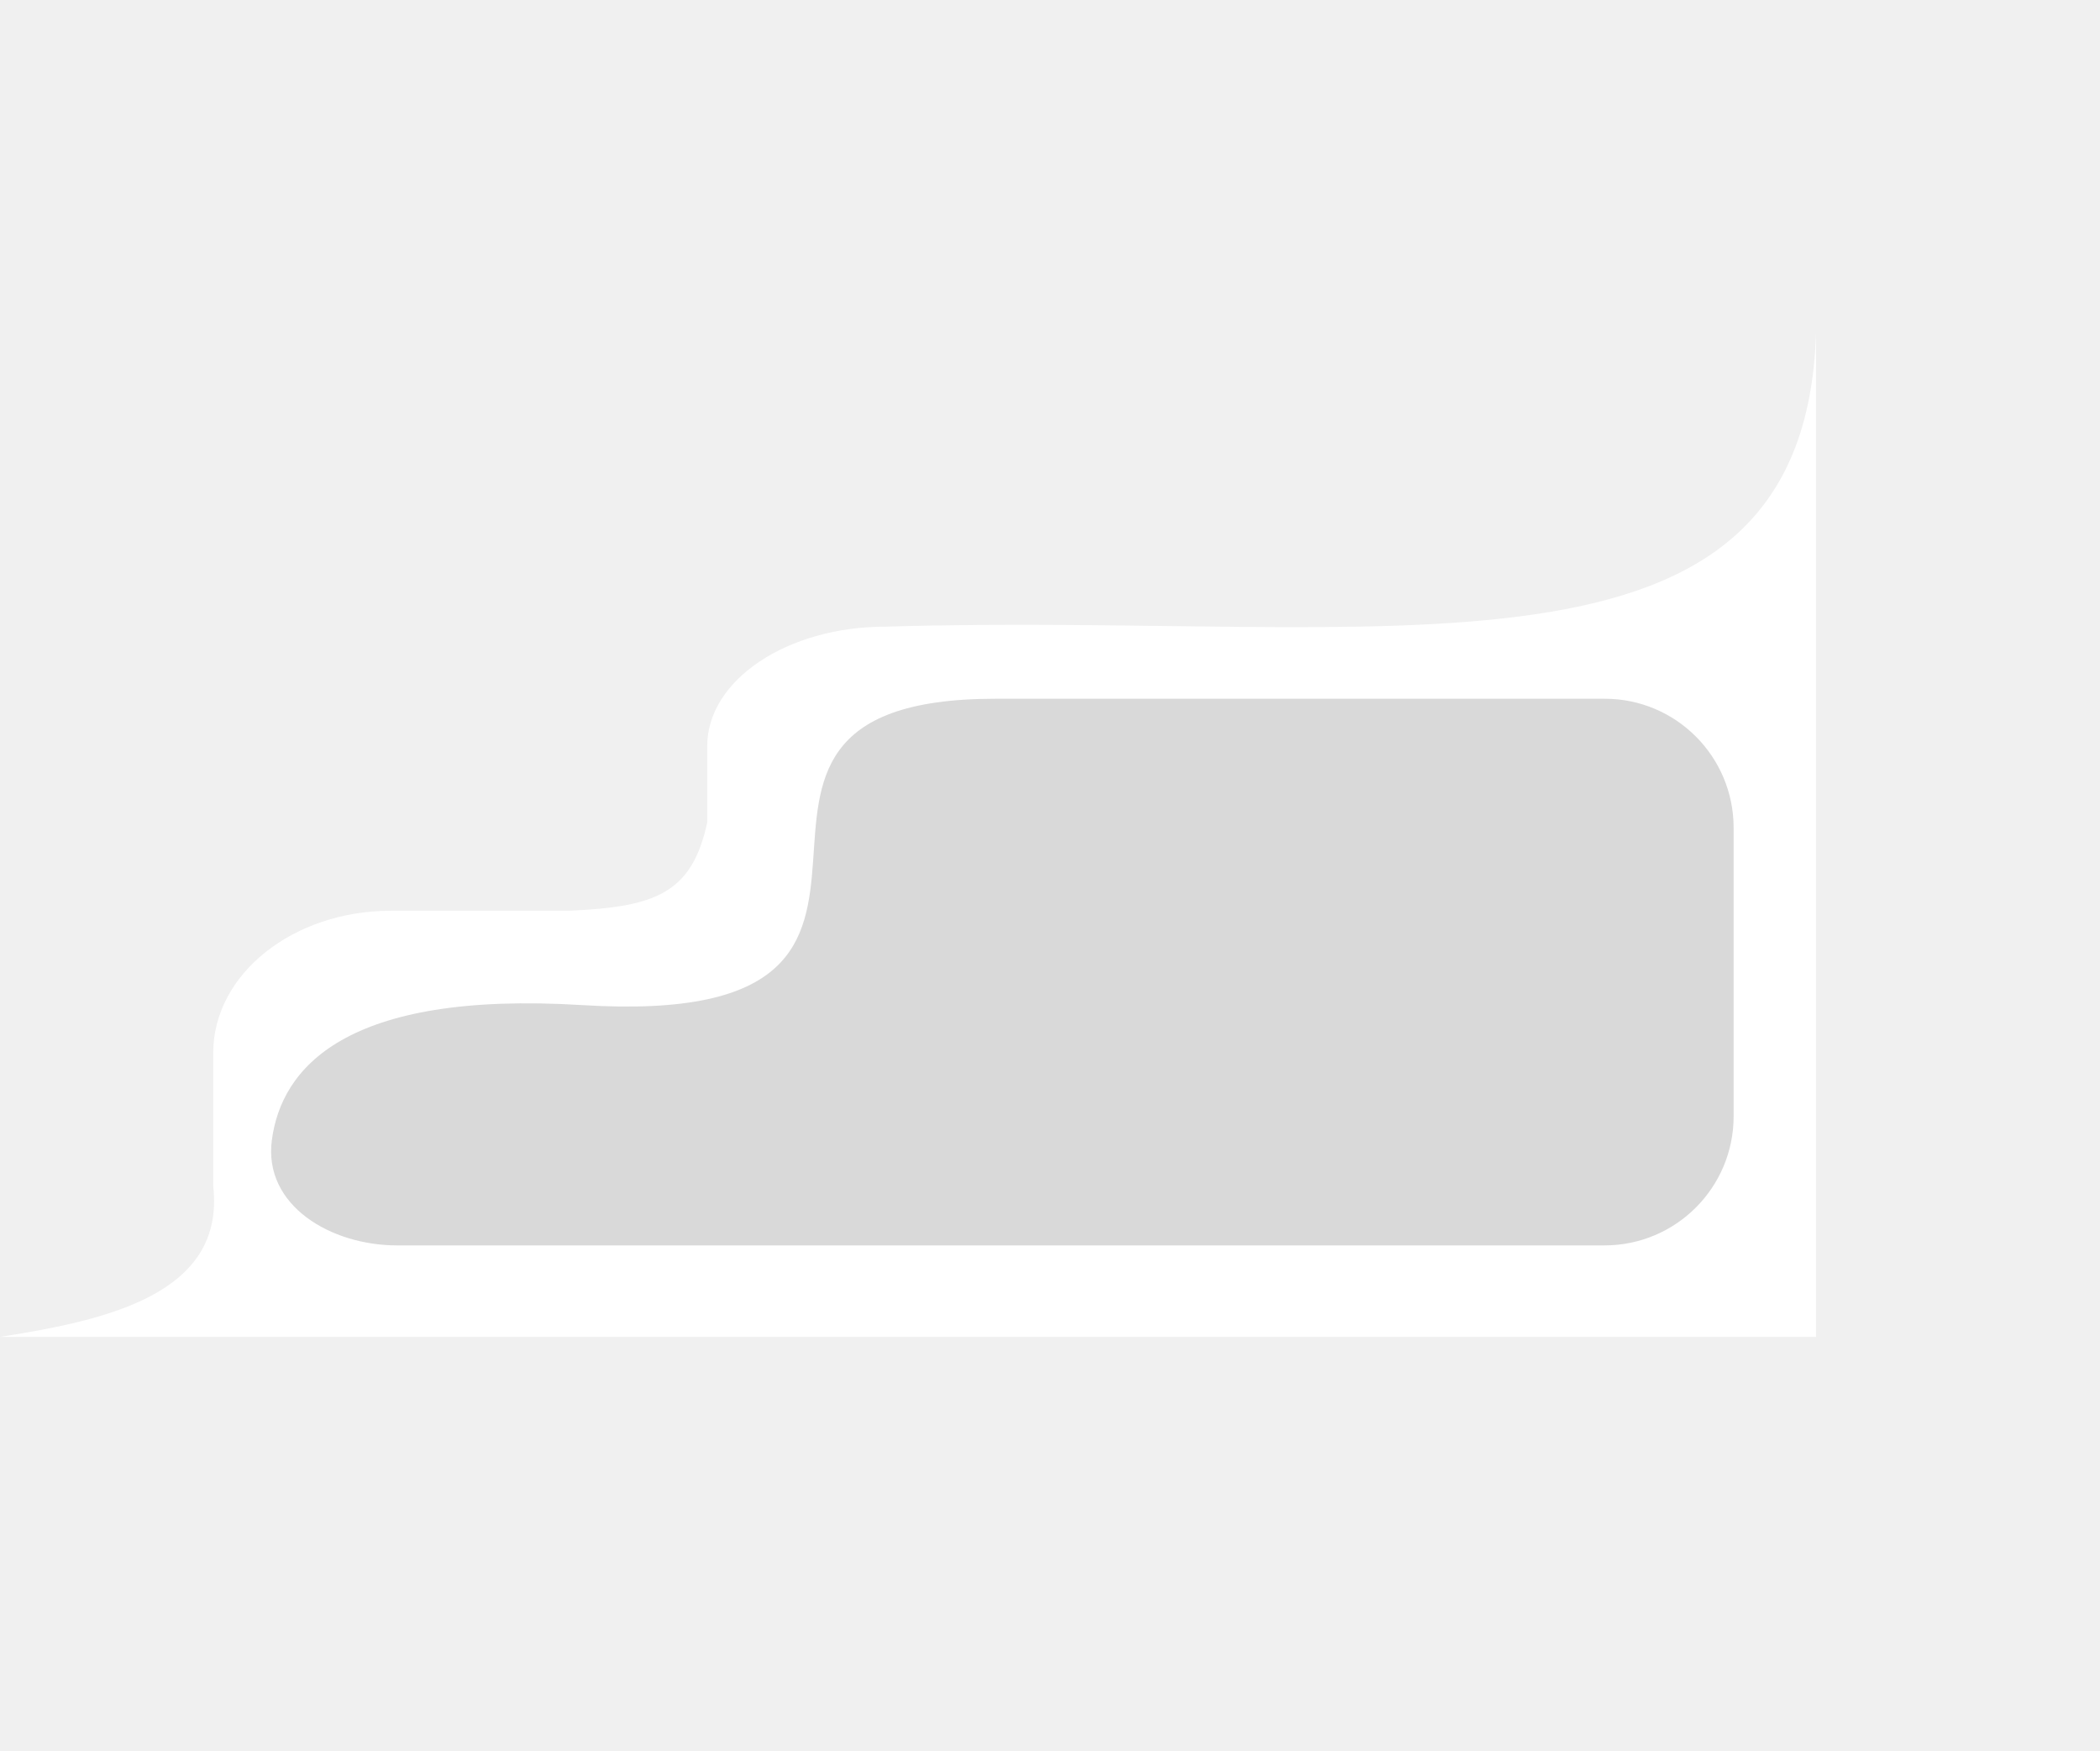
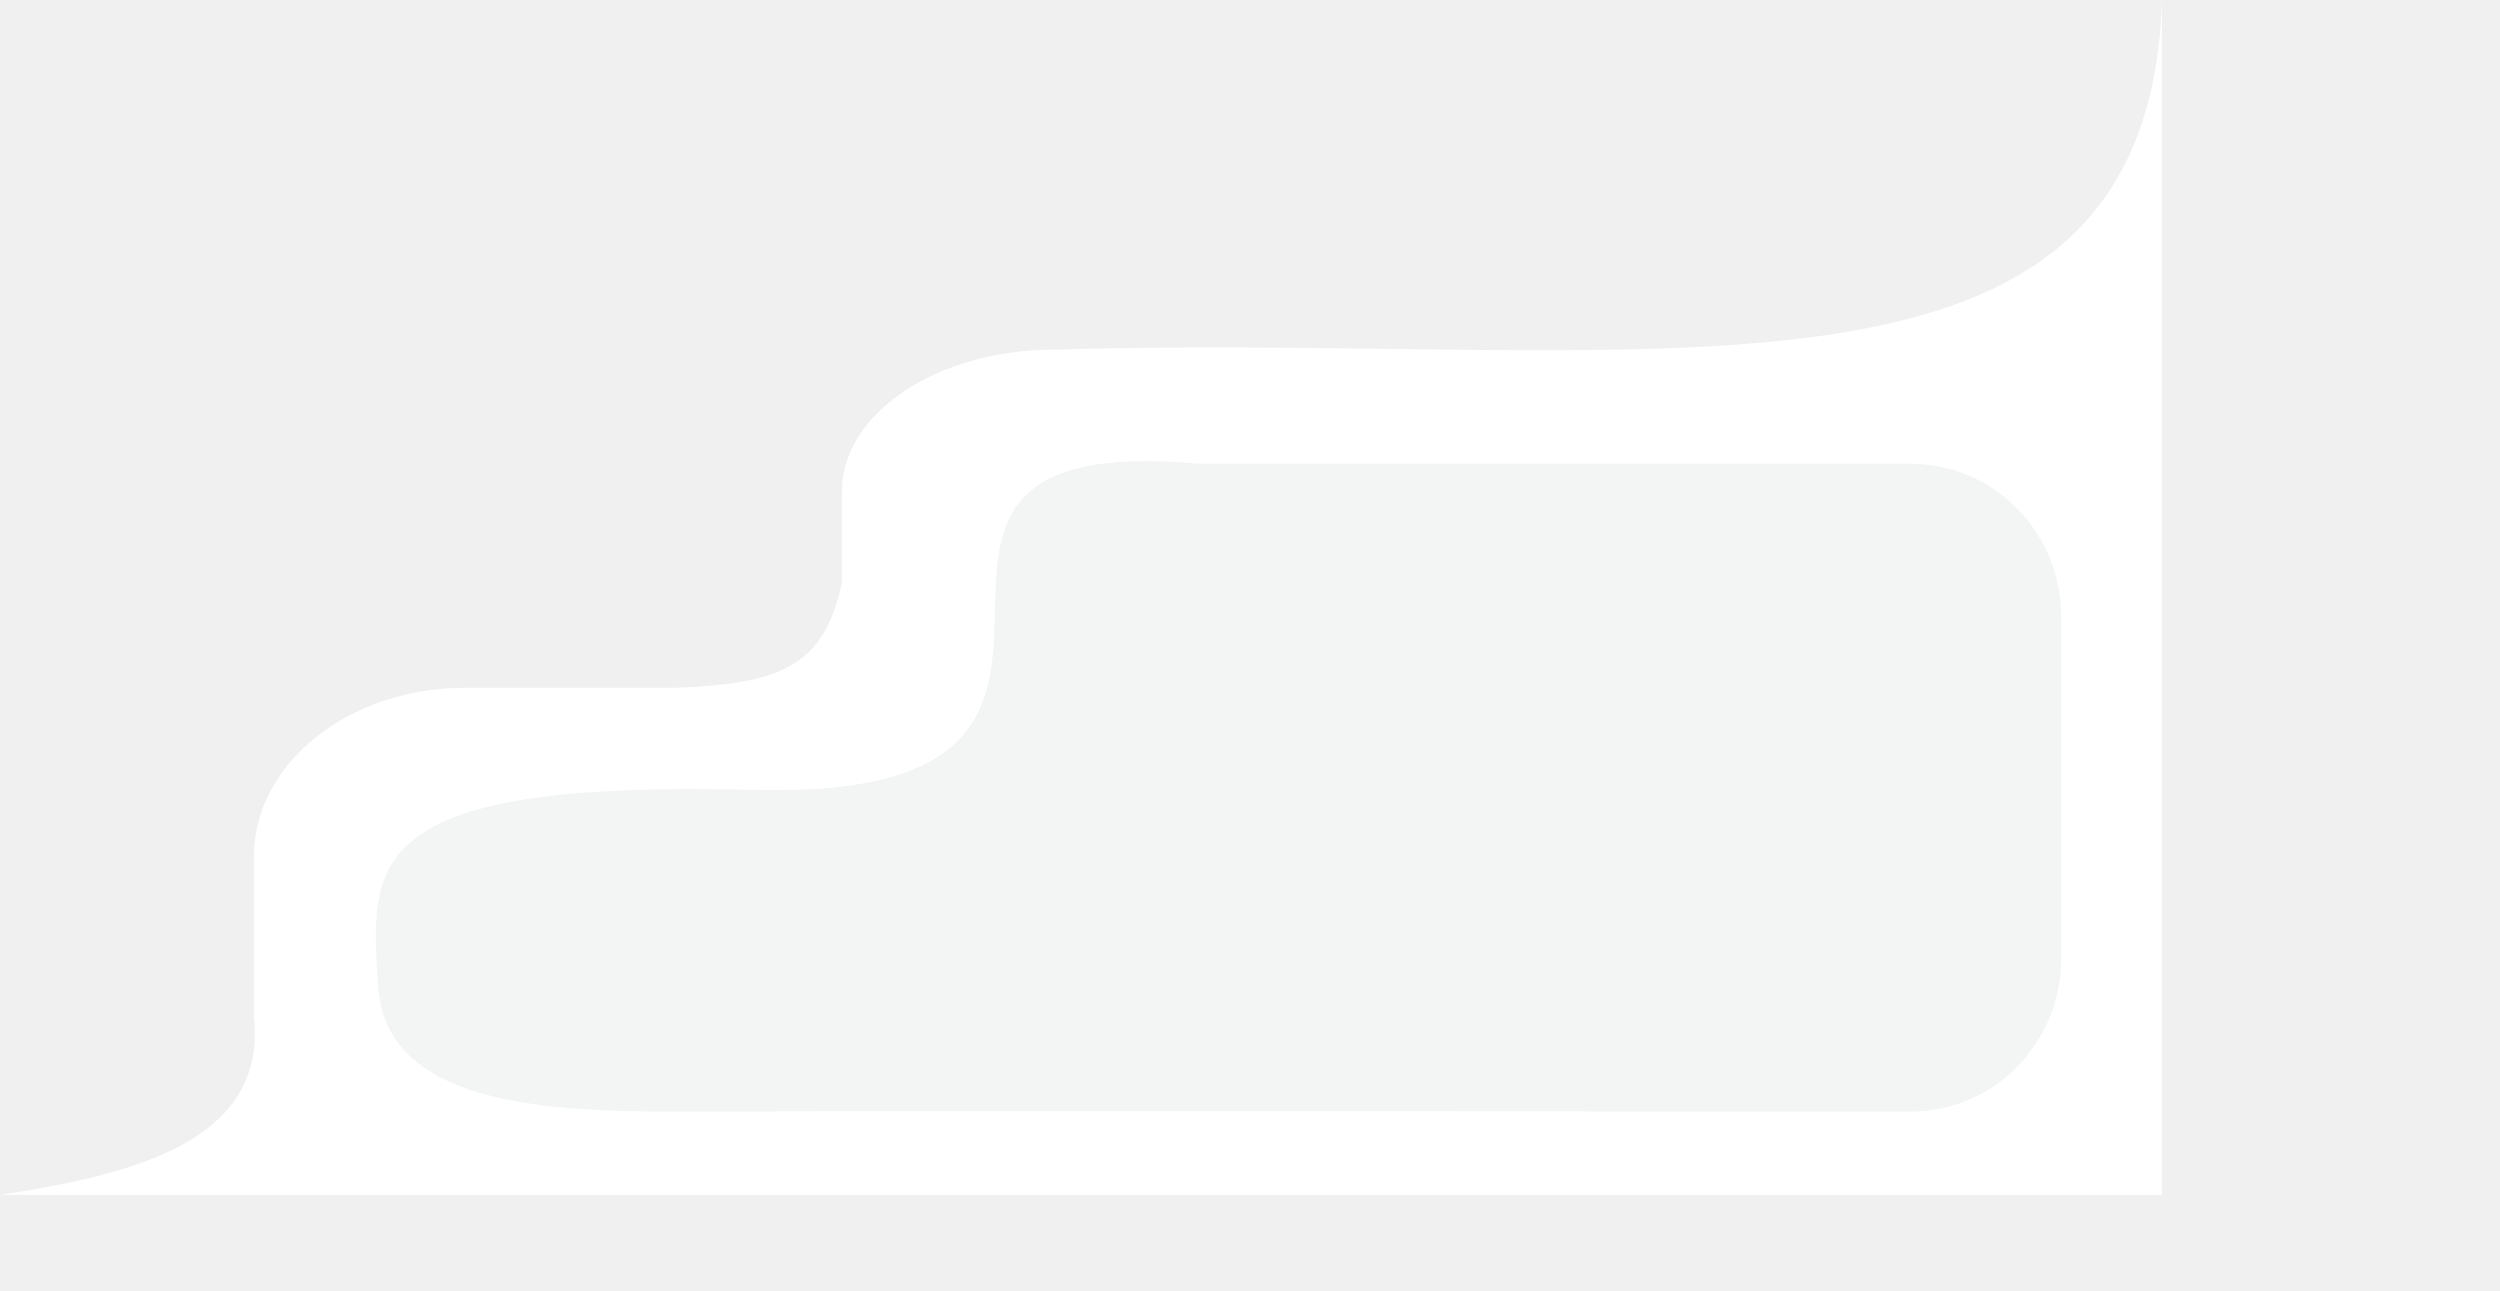
- <svg xmlns="http://www.w3.org/2000/svg" width="600" height="500" viewBox="0 0 488 252" fill="none">
-   <path d="M422.013 233.255H0C25.375 229.33 52.322 223.085 49.552 198.274V167.255C49.552 149.03 68.039 134.255 90.844 134.255H132.137C152.273 133.387 160.779 130.268 164.346 113.733V95.986C164.346 80.671 182.892 68.255 205.771 68.255C322.627 64.707 419.306 86.894 422.013 0V233.255Z" fill="white" />
-   <path d="M372.903 85C389.471 85 402.862 98.431 402.862 115V182C402.862 198.569 389.431 212 372.862 212H92.243C76.909 212 61.17 202.749 63.173 187.546C65.352 171.013 79.915 152.76 135.339 156.176C233.465 162.223 148.157 85.001 231.309 85H372.903Z" fill="#D9D9D9" />
+ <svg xmlns="http://www.w3.org/2000/svg" width="488" height="252" viewBox="0 0 488 252" fill="none">
+   <path d="M422.013 233.255H0C25.375 229.33 52.322 223.085 49.552 198.274V167.255C49.552 149.03 68.039 134.255 90.844 134.255H132.137C152.273 133.387 160.779 130.268 164.346 113.733V95.986C164.346 80.671 182.892 68.255 205.771 68.255C322.626 64.707 419.306 86.894 422.013 0V233.255Z" fill="white" />
+   <path d="M147.43 154.176C236.833 156.491 153.723 83.113 234.276 90.527H372.999C389.231 90.527 402.351 103.9 402.352 120.398V187.111C402.352 203.608 389.192 216.983 372.96 216.983C372.96 216.983 164.785 216.842 137.482 216.983C110.18 217.124 75.421 216.983 73.801 192.542C72.181 168.102 70.862 152.194 147.43 154.176Z" fill="#F3F5F5" />
</svg>
